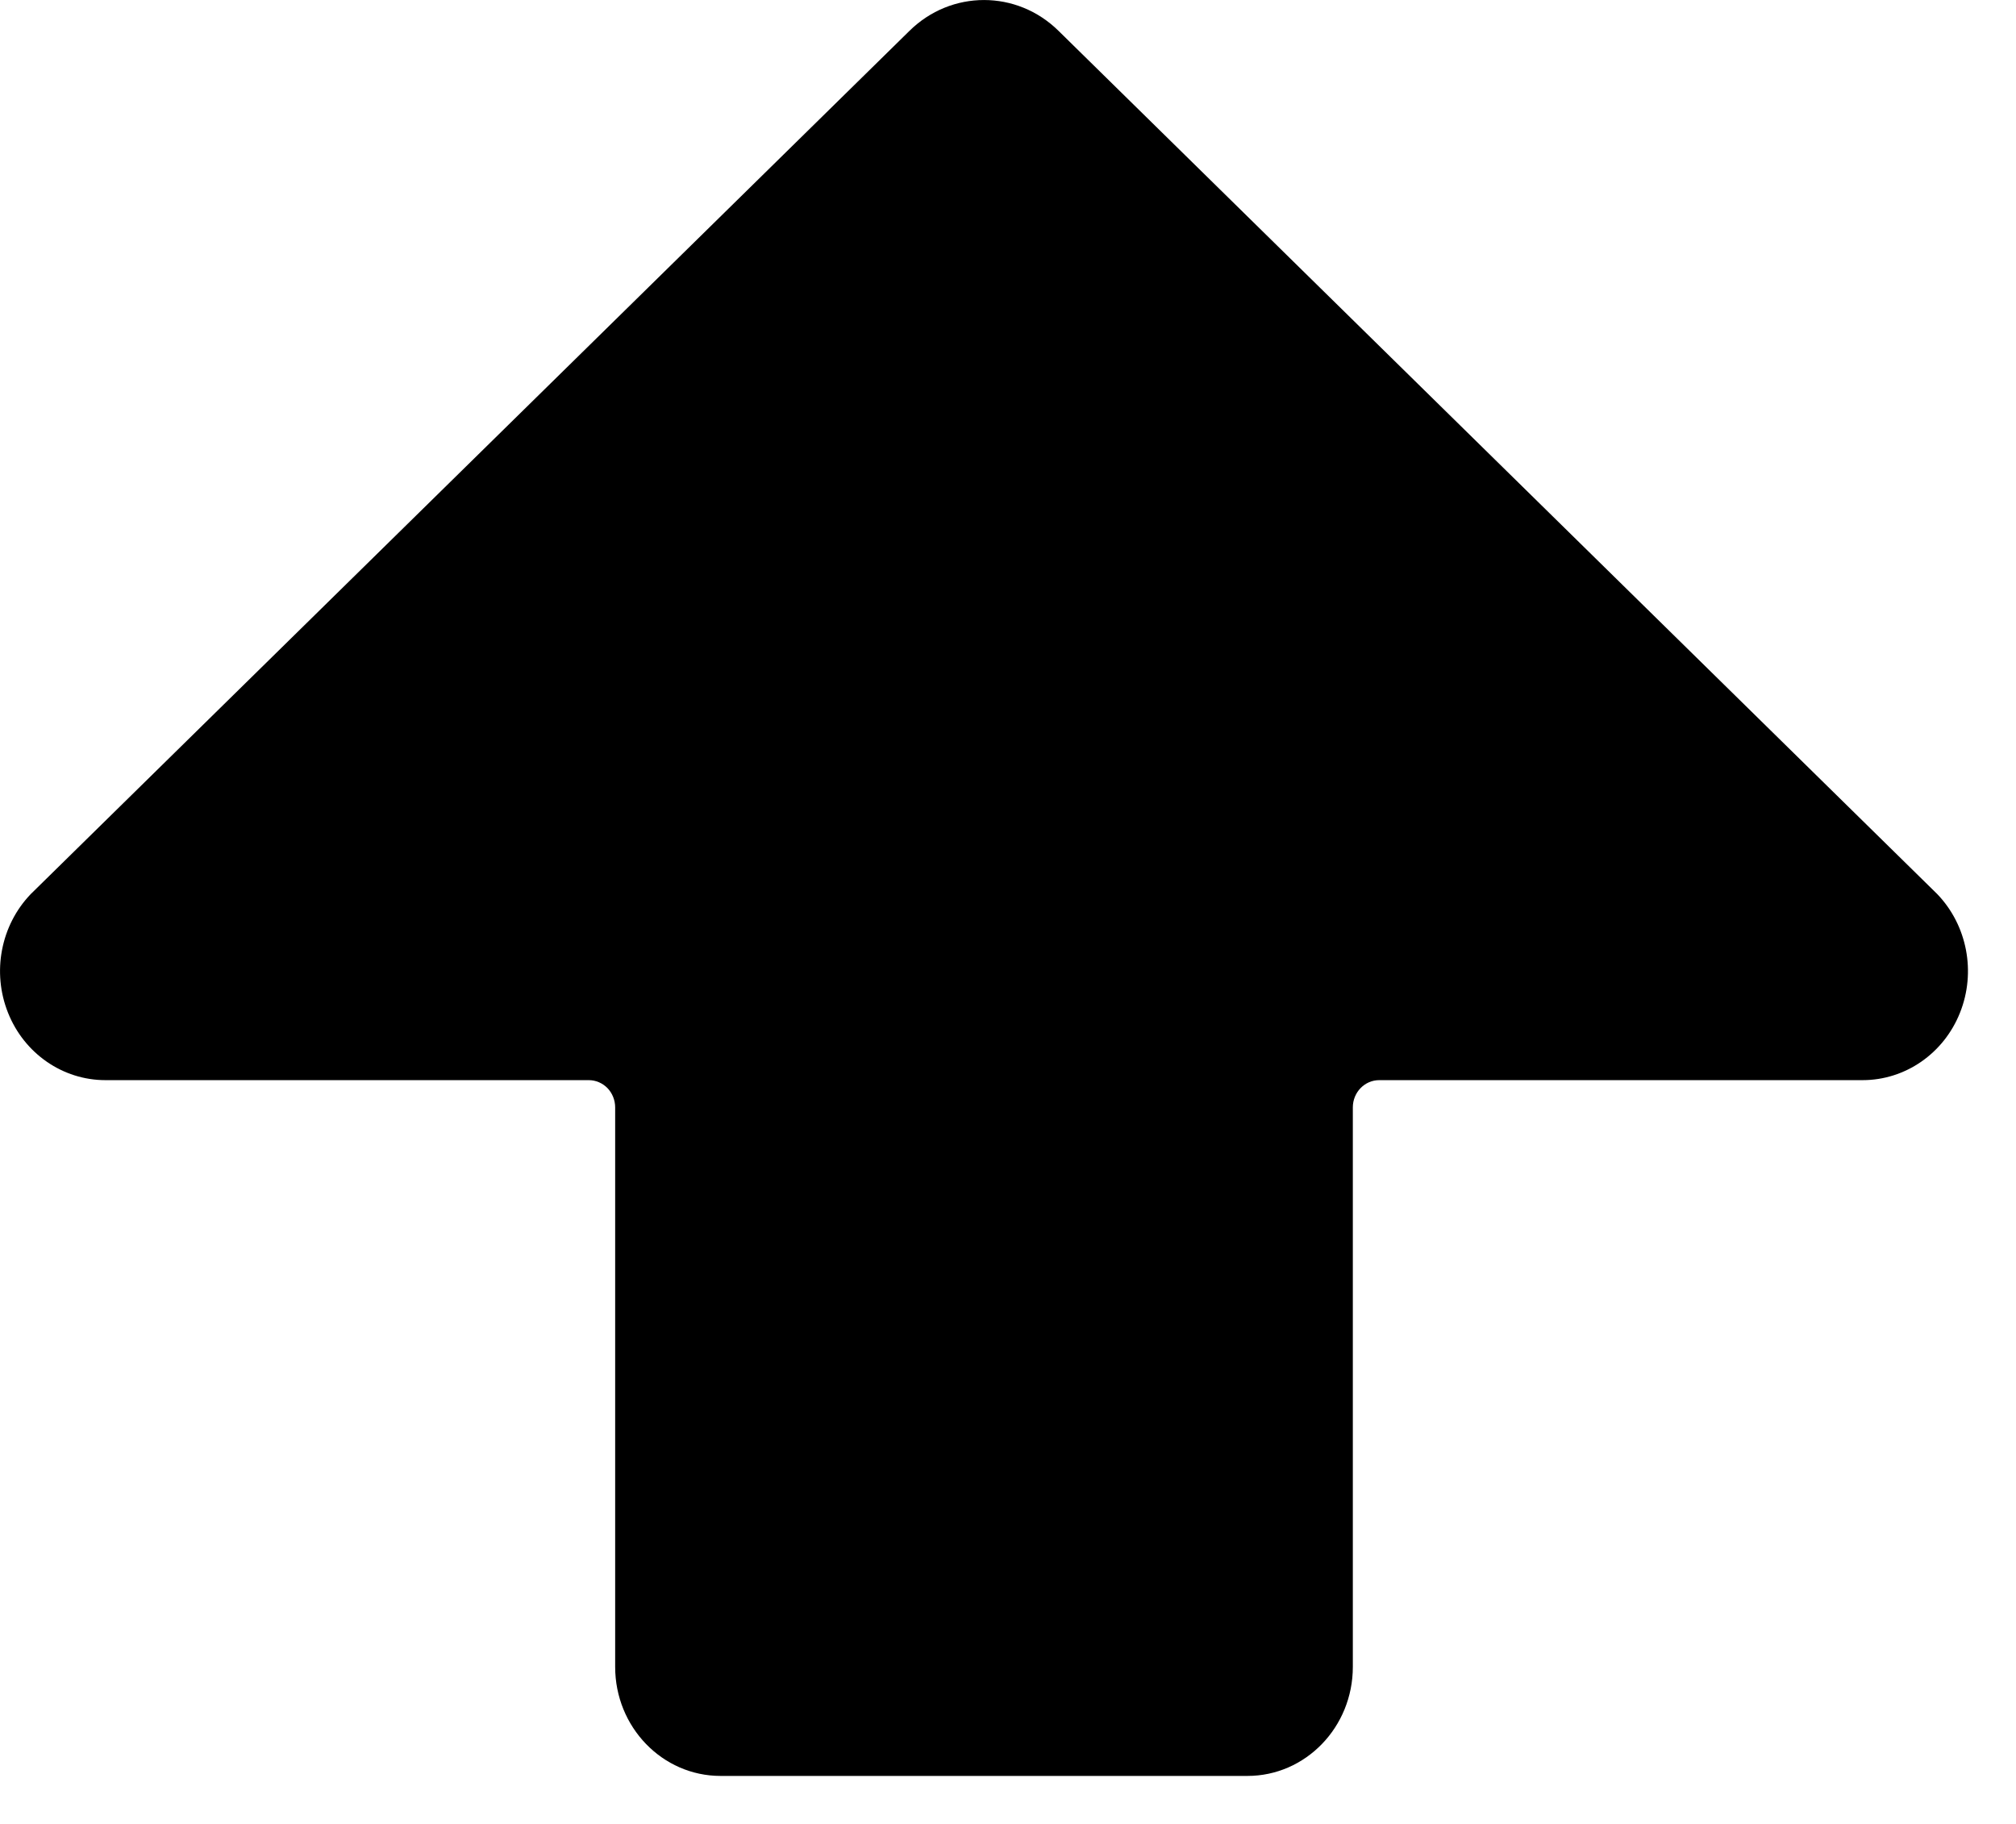
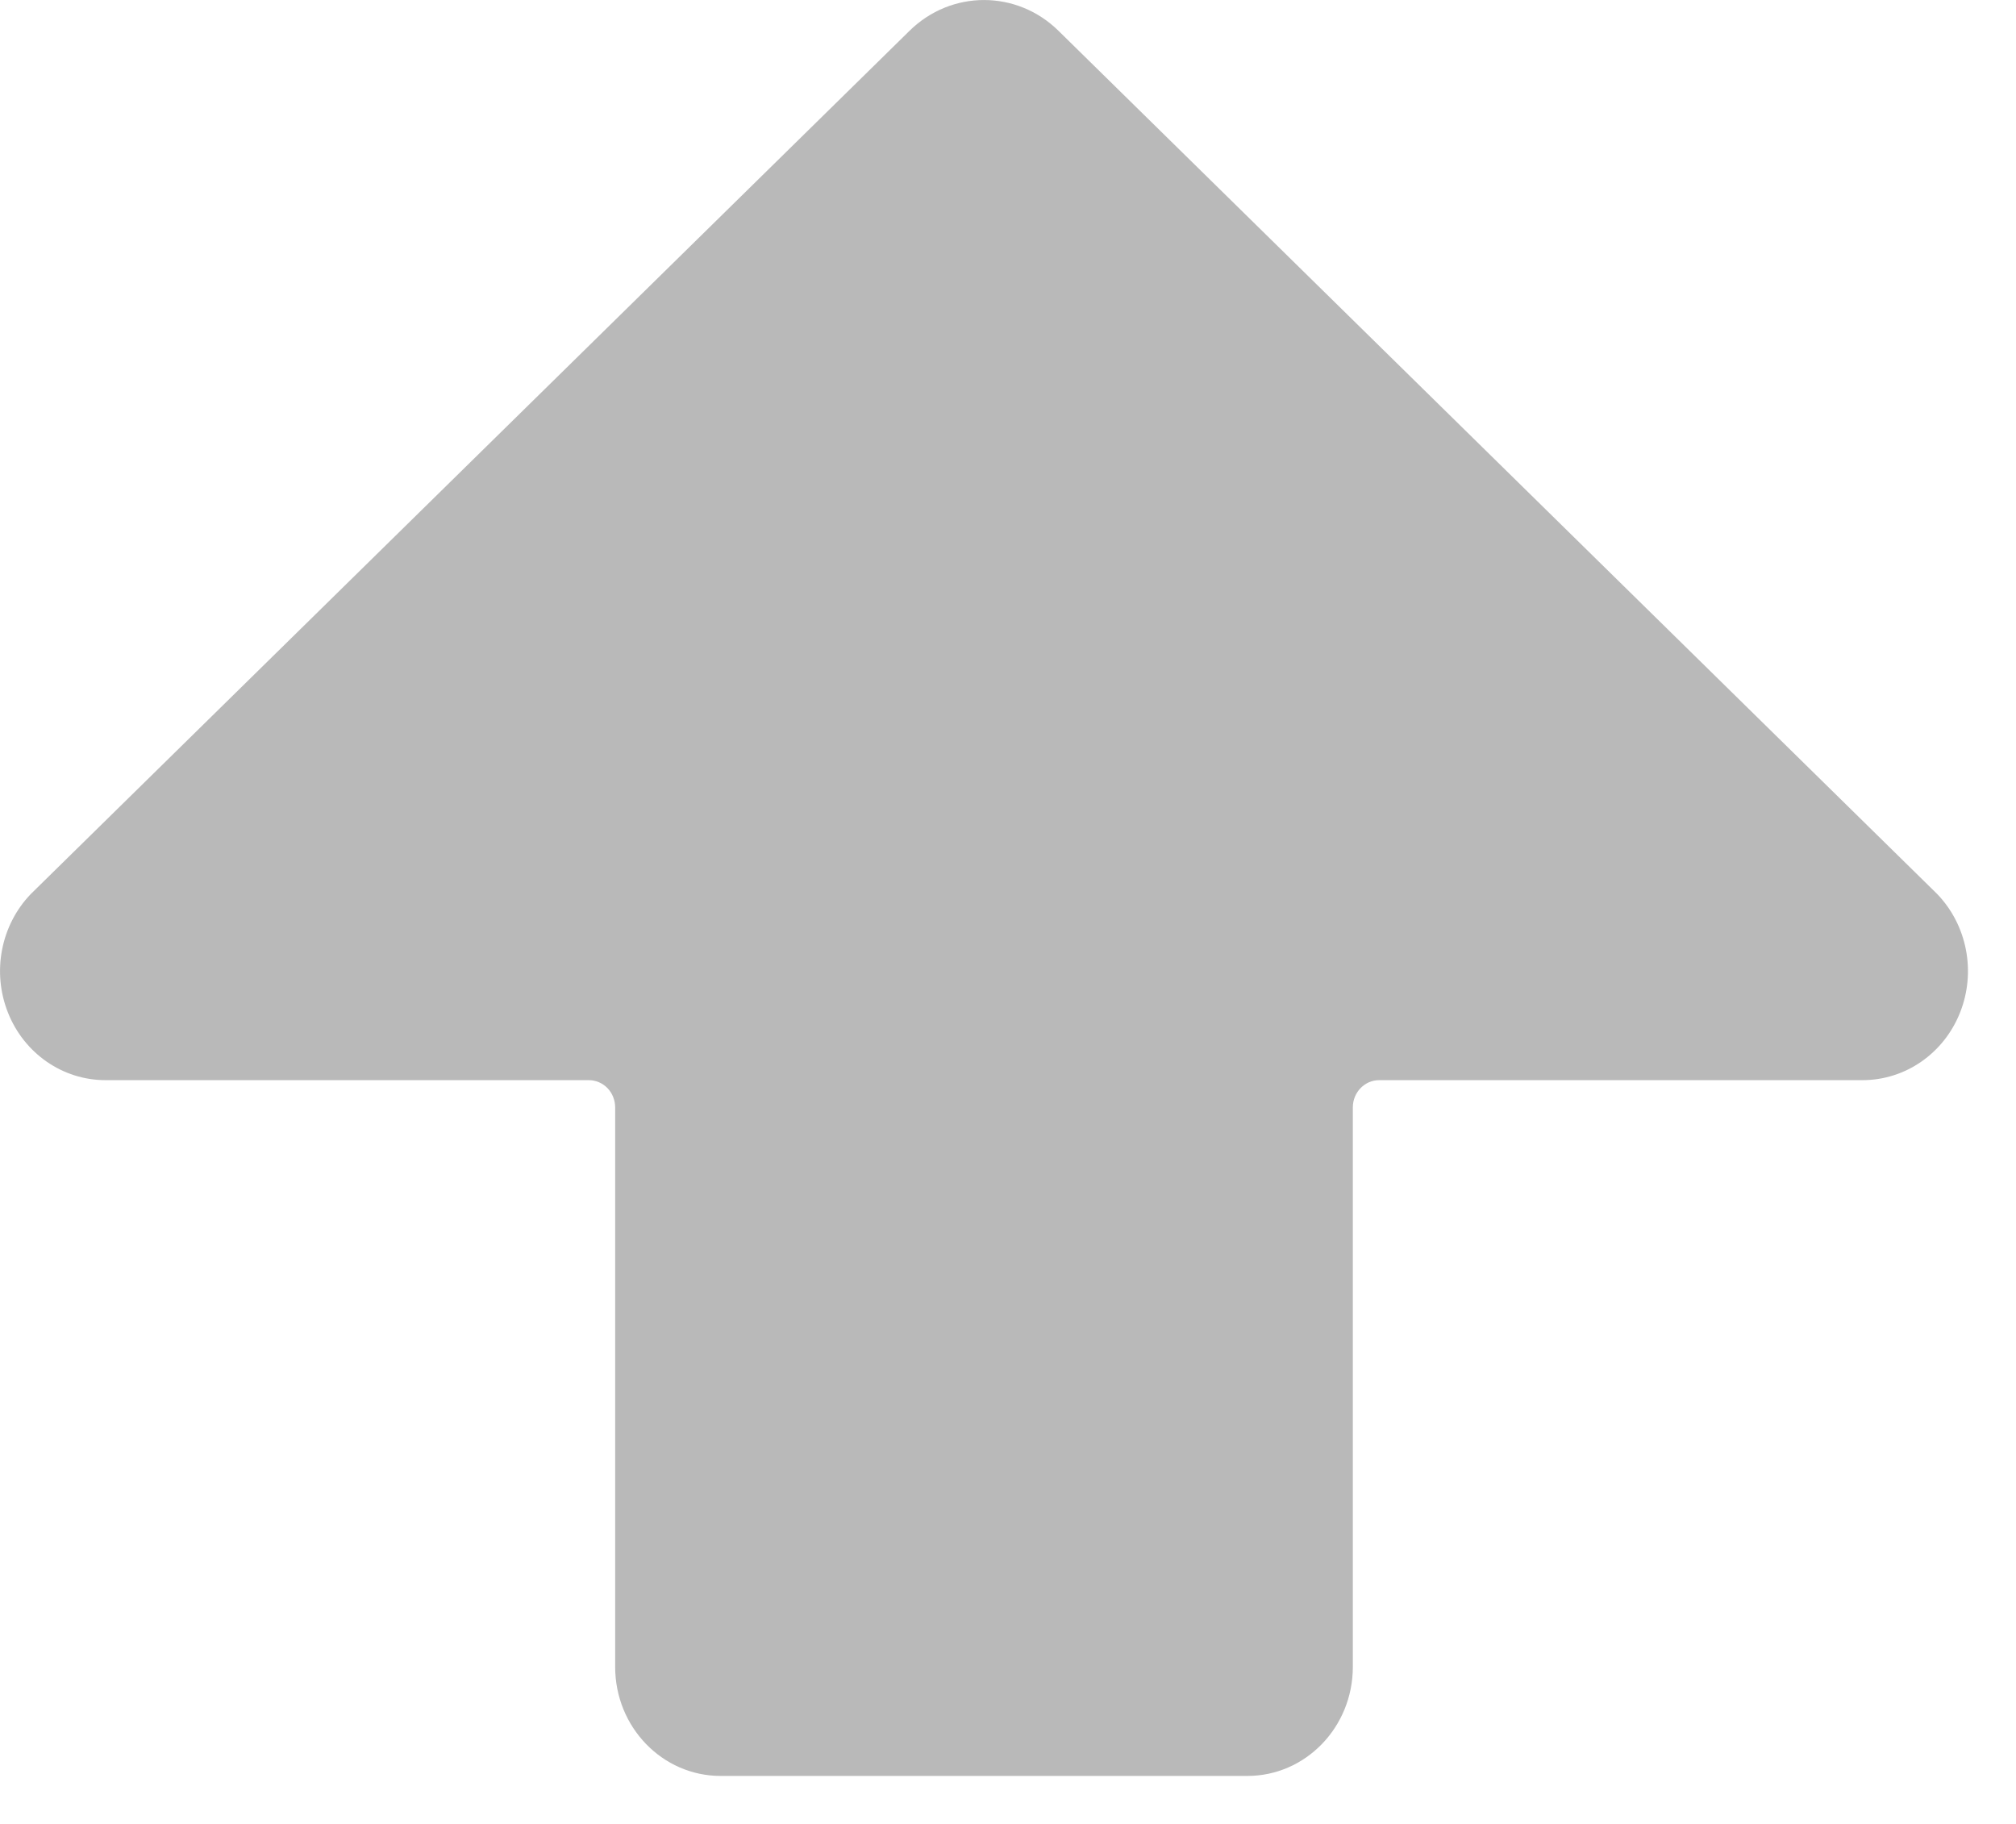
<svg xmlns="http://www.w3.org/2000/svg" width="21px" height="19px" viewBox="0 0 21 19" version="1.1">
  <g id="Page-1" stroke="none" stroke-width="1" fill="none" fill-rule="evenodd">
-     <g id="send" fill="#000000">
+     <g id="send" fill="#B9B9B9">
      <path d="M20.179,9.313 L11.027,0.322 C10.592,-0.107 9.908,-0.107 9.473,0.322 L0.321,9.313 C0.008,9.638 -0.086,10.127 0.084,10.551 C0.253,10.975 0.654,11.252 1.098,11.252 L6.133,11.252 C6.206,11.252 6.276,11.282 6.328,11.335 C6.379,11.388 6.408,11.461 6.408,11.536 L6.408,17.364 C6.408,17.991 6.899,18.5 7.506,18.5 L12.994,18.5 C13.601,18.5 14.092,17.991 14.092,17.364 L14.092,11.536 C14.092,11.379 14.215,11.252 14.367,11.252 L19.402,11.252 C19.846,11.252 20.247,10.975 20.416,10.551 C20.586,10.127 20.492,9.638 20.179,9.313 Z" id="Path" />
    </g>
  </g>
</svg>
